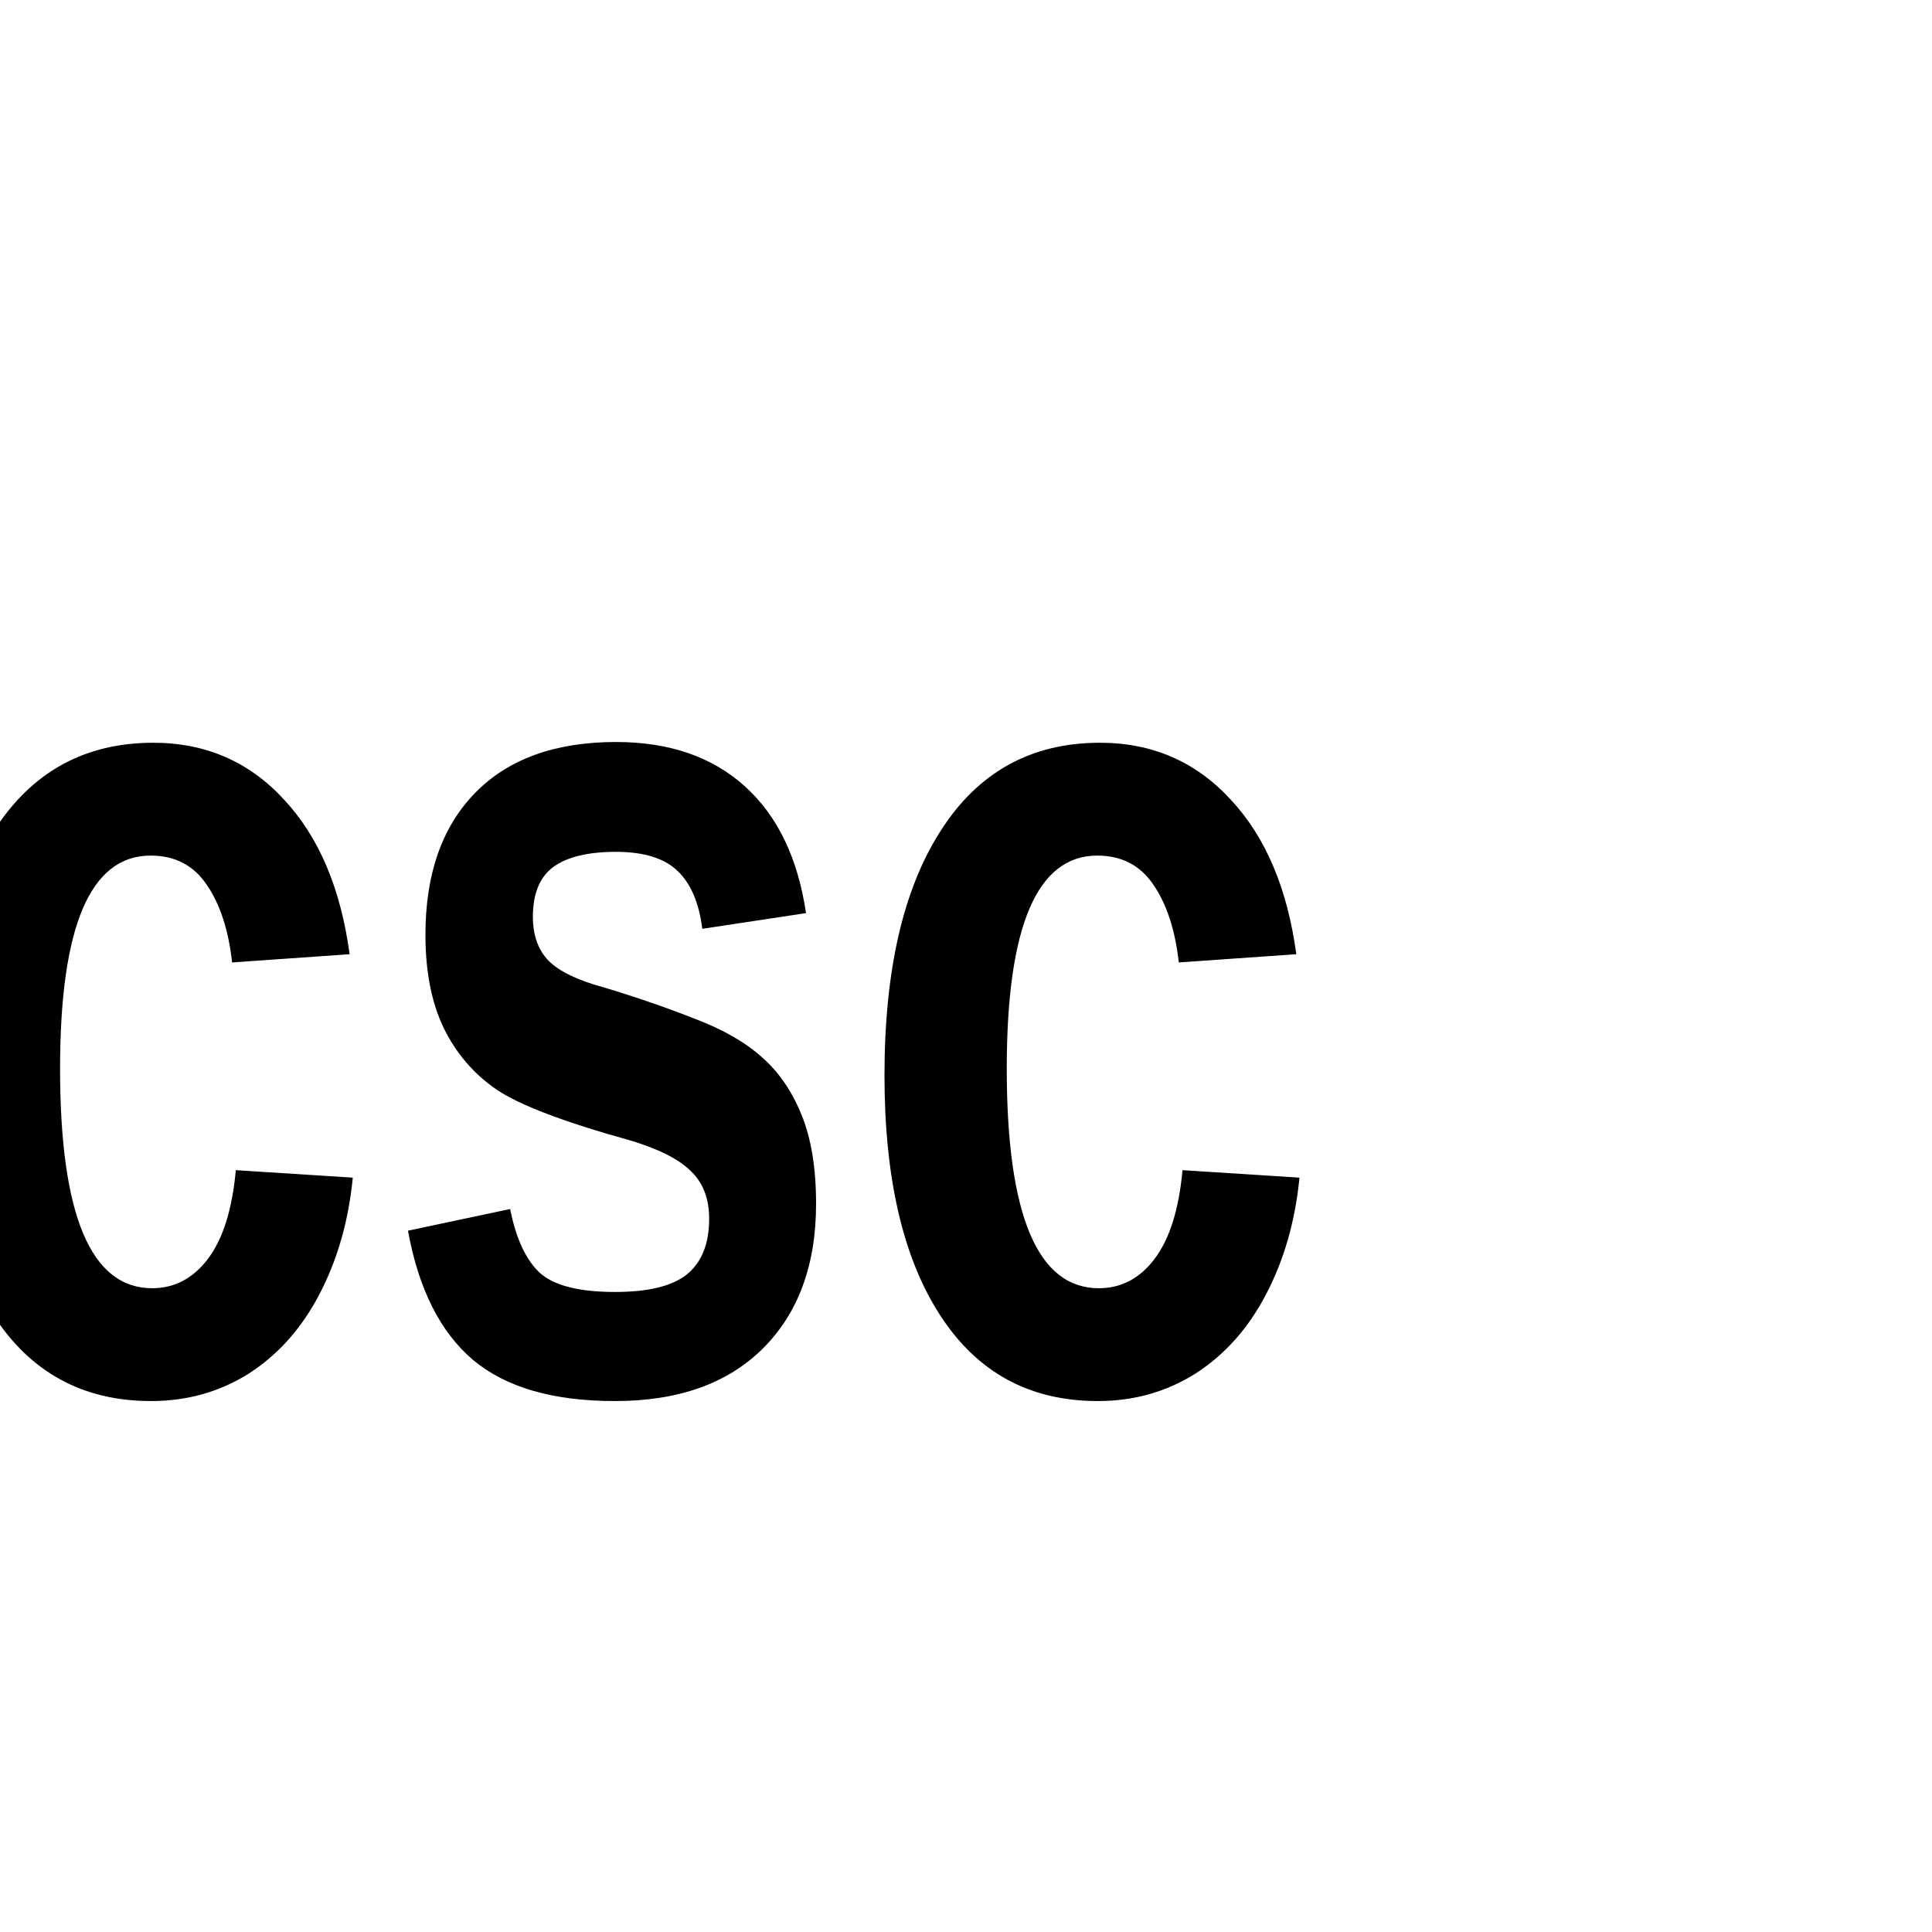
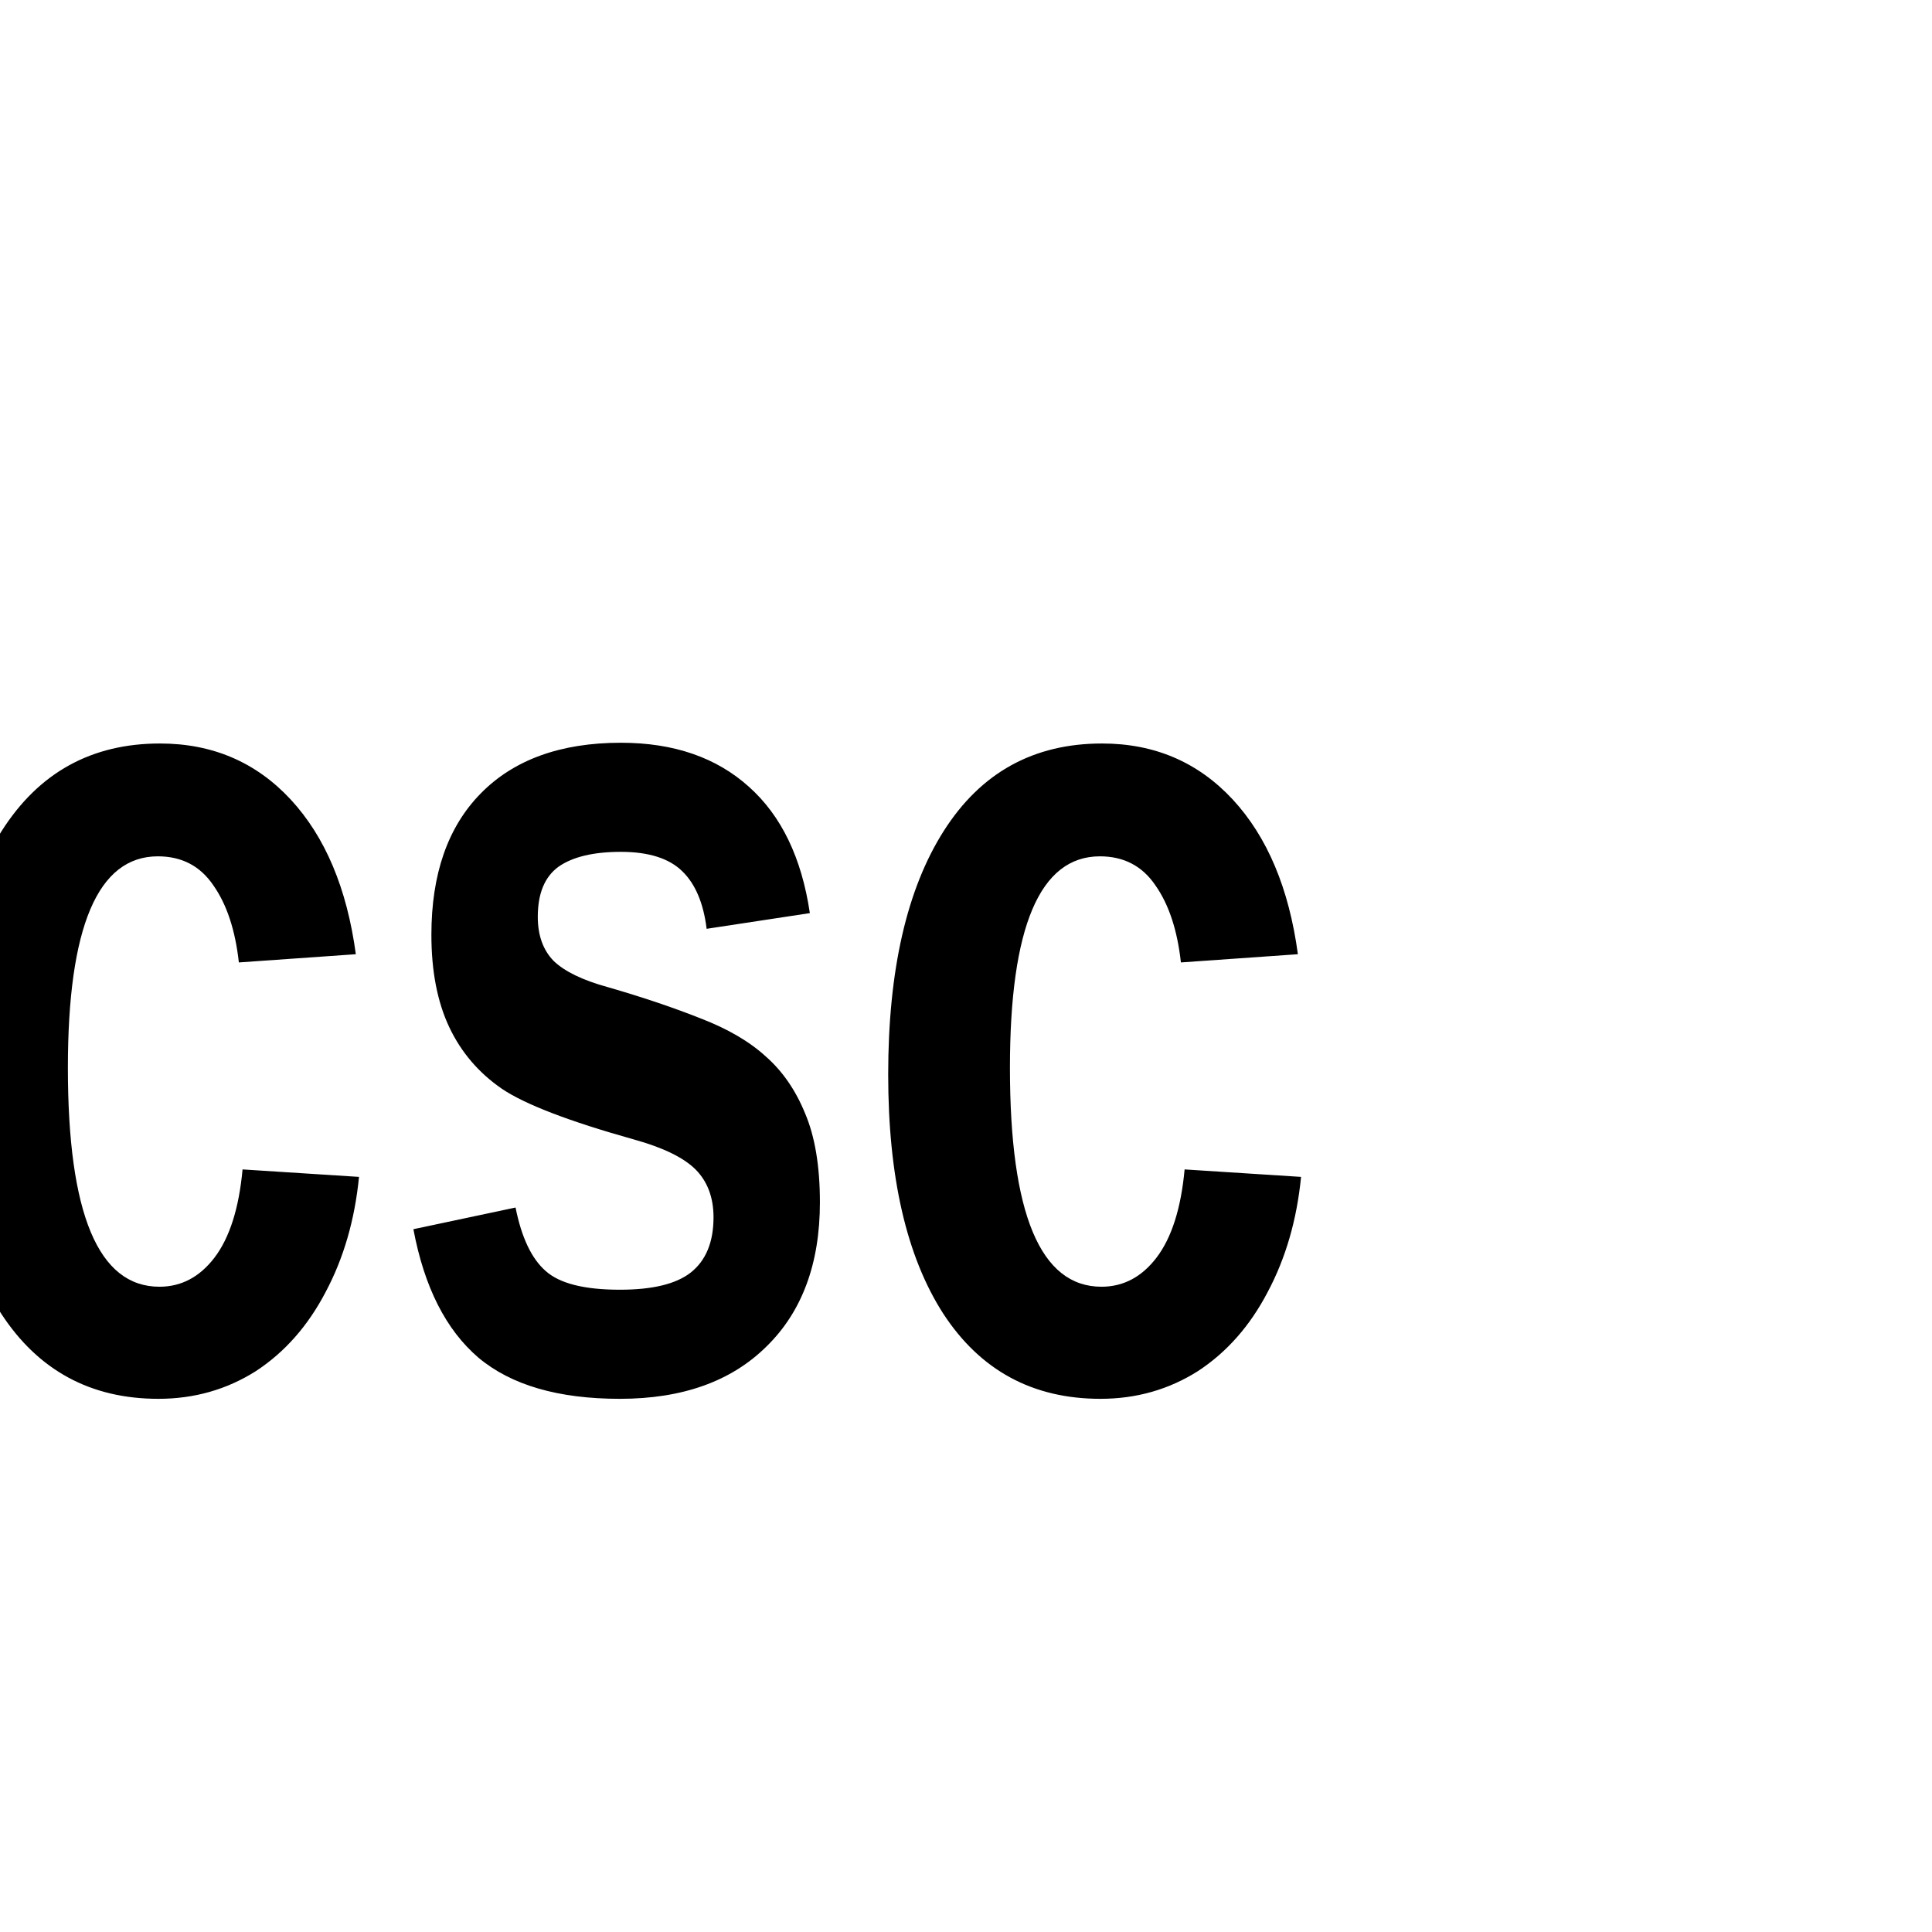
- <svg xmlns="http://www.w3.org/2000/svg" id="svg11300" height="48" width="48" version="1.1">
+ <svg xmlns="http://www.w3.org/2000/svg" version="1.1" width="48" height="48" id="svg11300">
  <defs id="defs3" />
-   <text style="font-size:25.124px;font-style:normal;font-variant:normal;font-weight:bold;font-stretch:normal;text-align:center;line-height:125%;writing-mode:lr-tb;text-anchor:middle;fill:#000000;fill-opacity:1;stroke:none;font-family:Arial;-inkscape-font-specification:Arial Bold" xml:space="preserve" id="text3029" transform="scale(0.8416471,1.188146)" y="29.045" x="28.608">
-     <tspan style="stroke:none" id="tspan3031" y="29.045" x="28.608">csc</tspan>
+   <text style="font-size:25px;font-style:normal;font-variant:normal;font-weight:bold;font-stretch:normal;text-align:center;line-height:125%;writing-mode:lr-tb;text-anchor:middle;fill:#000000;fill-opacity:1;stroke:none;font-family:Arial;-inkscape-font-specification:Arial Bold" xml:space="preserve" id="text3029" transform="scale(0.8416471,1.188146)" y="29.0" x="28.7">
+     <tspan style="stroke:none" id="tspan3031" y="29.0" x="28.7">csc</tspan>
  </text>
</svg>
